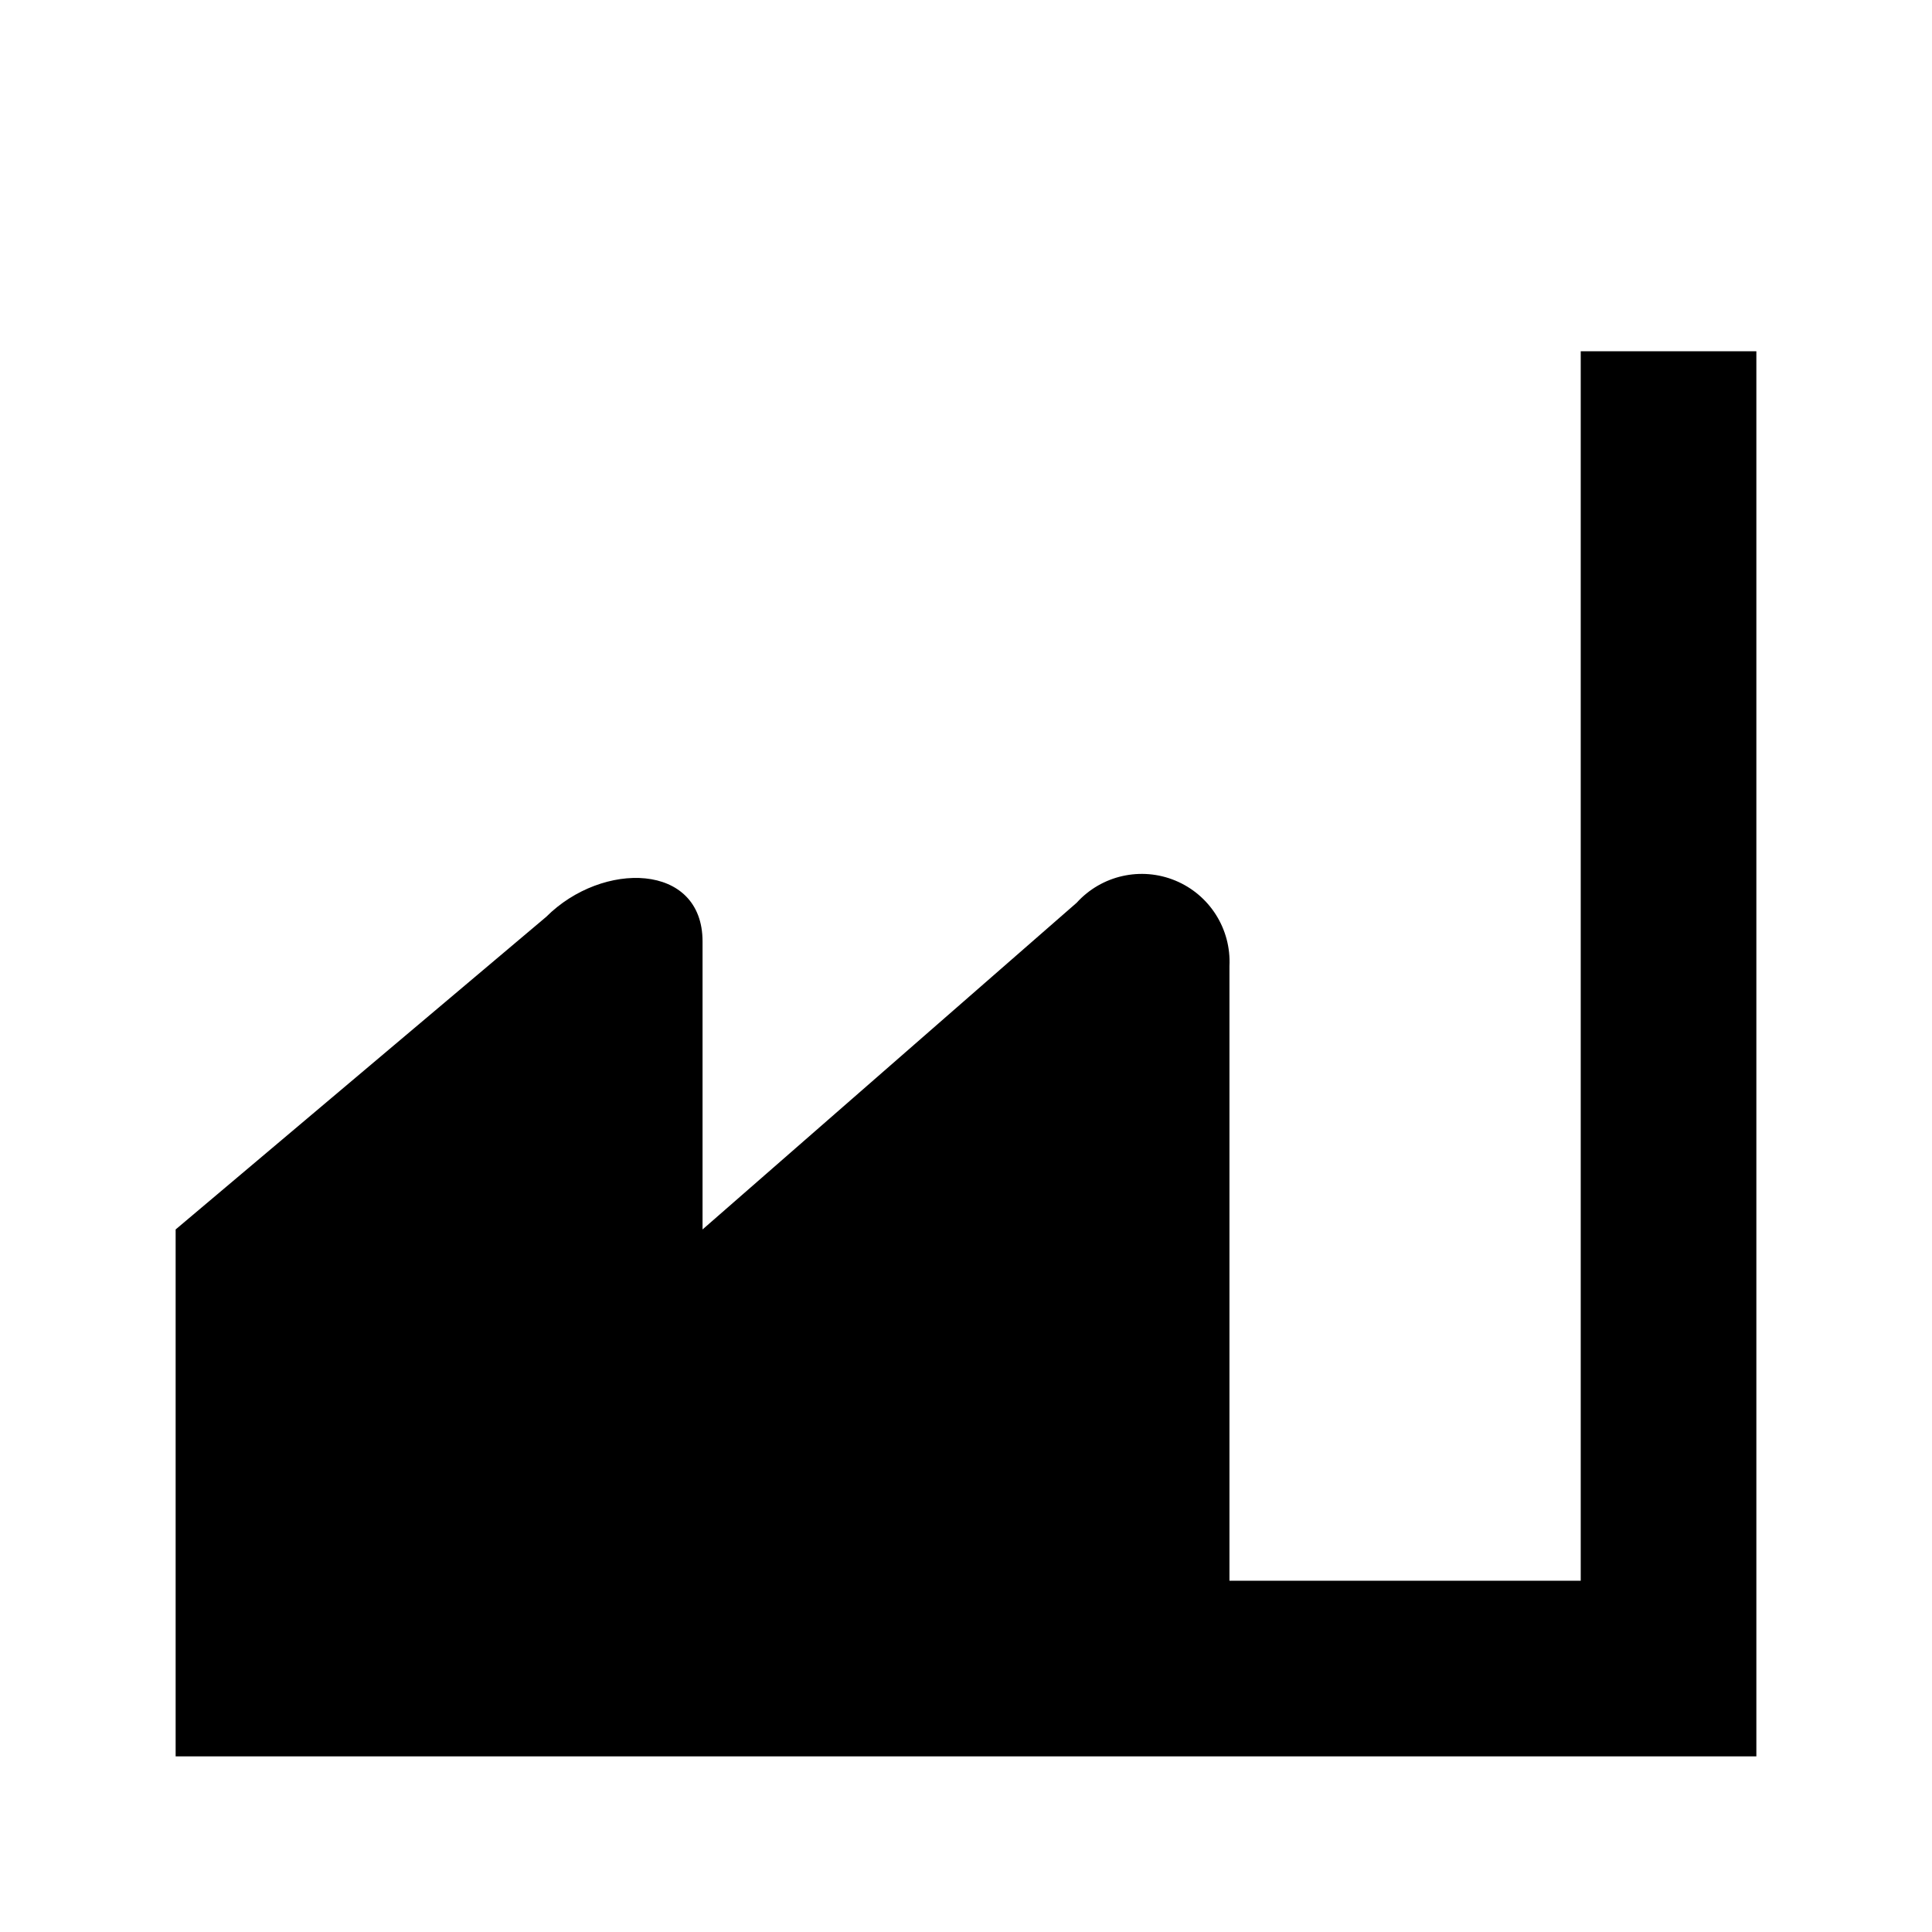
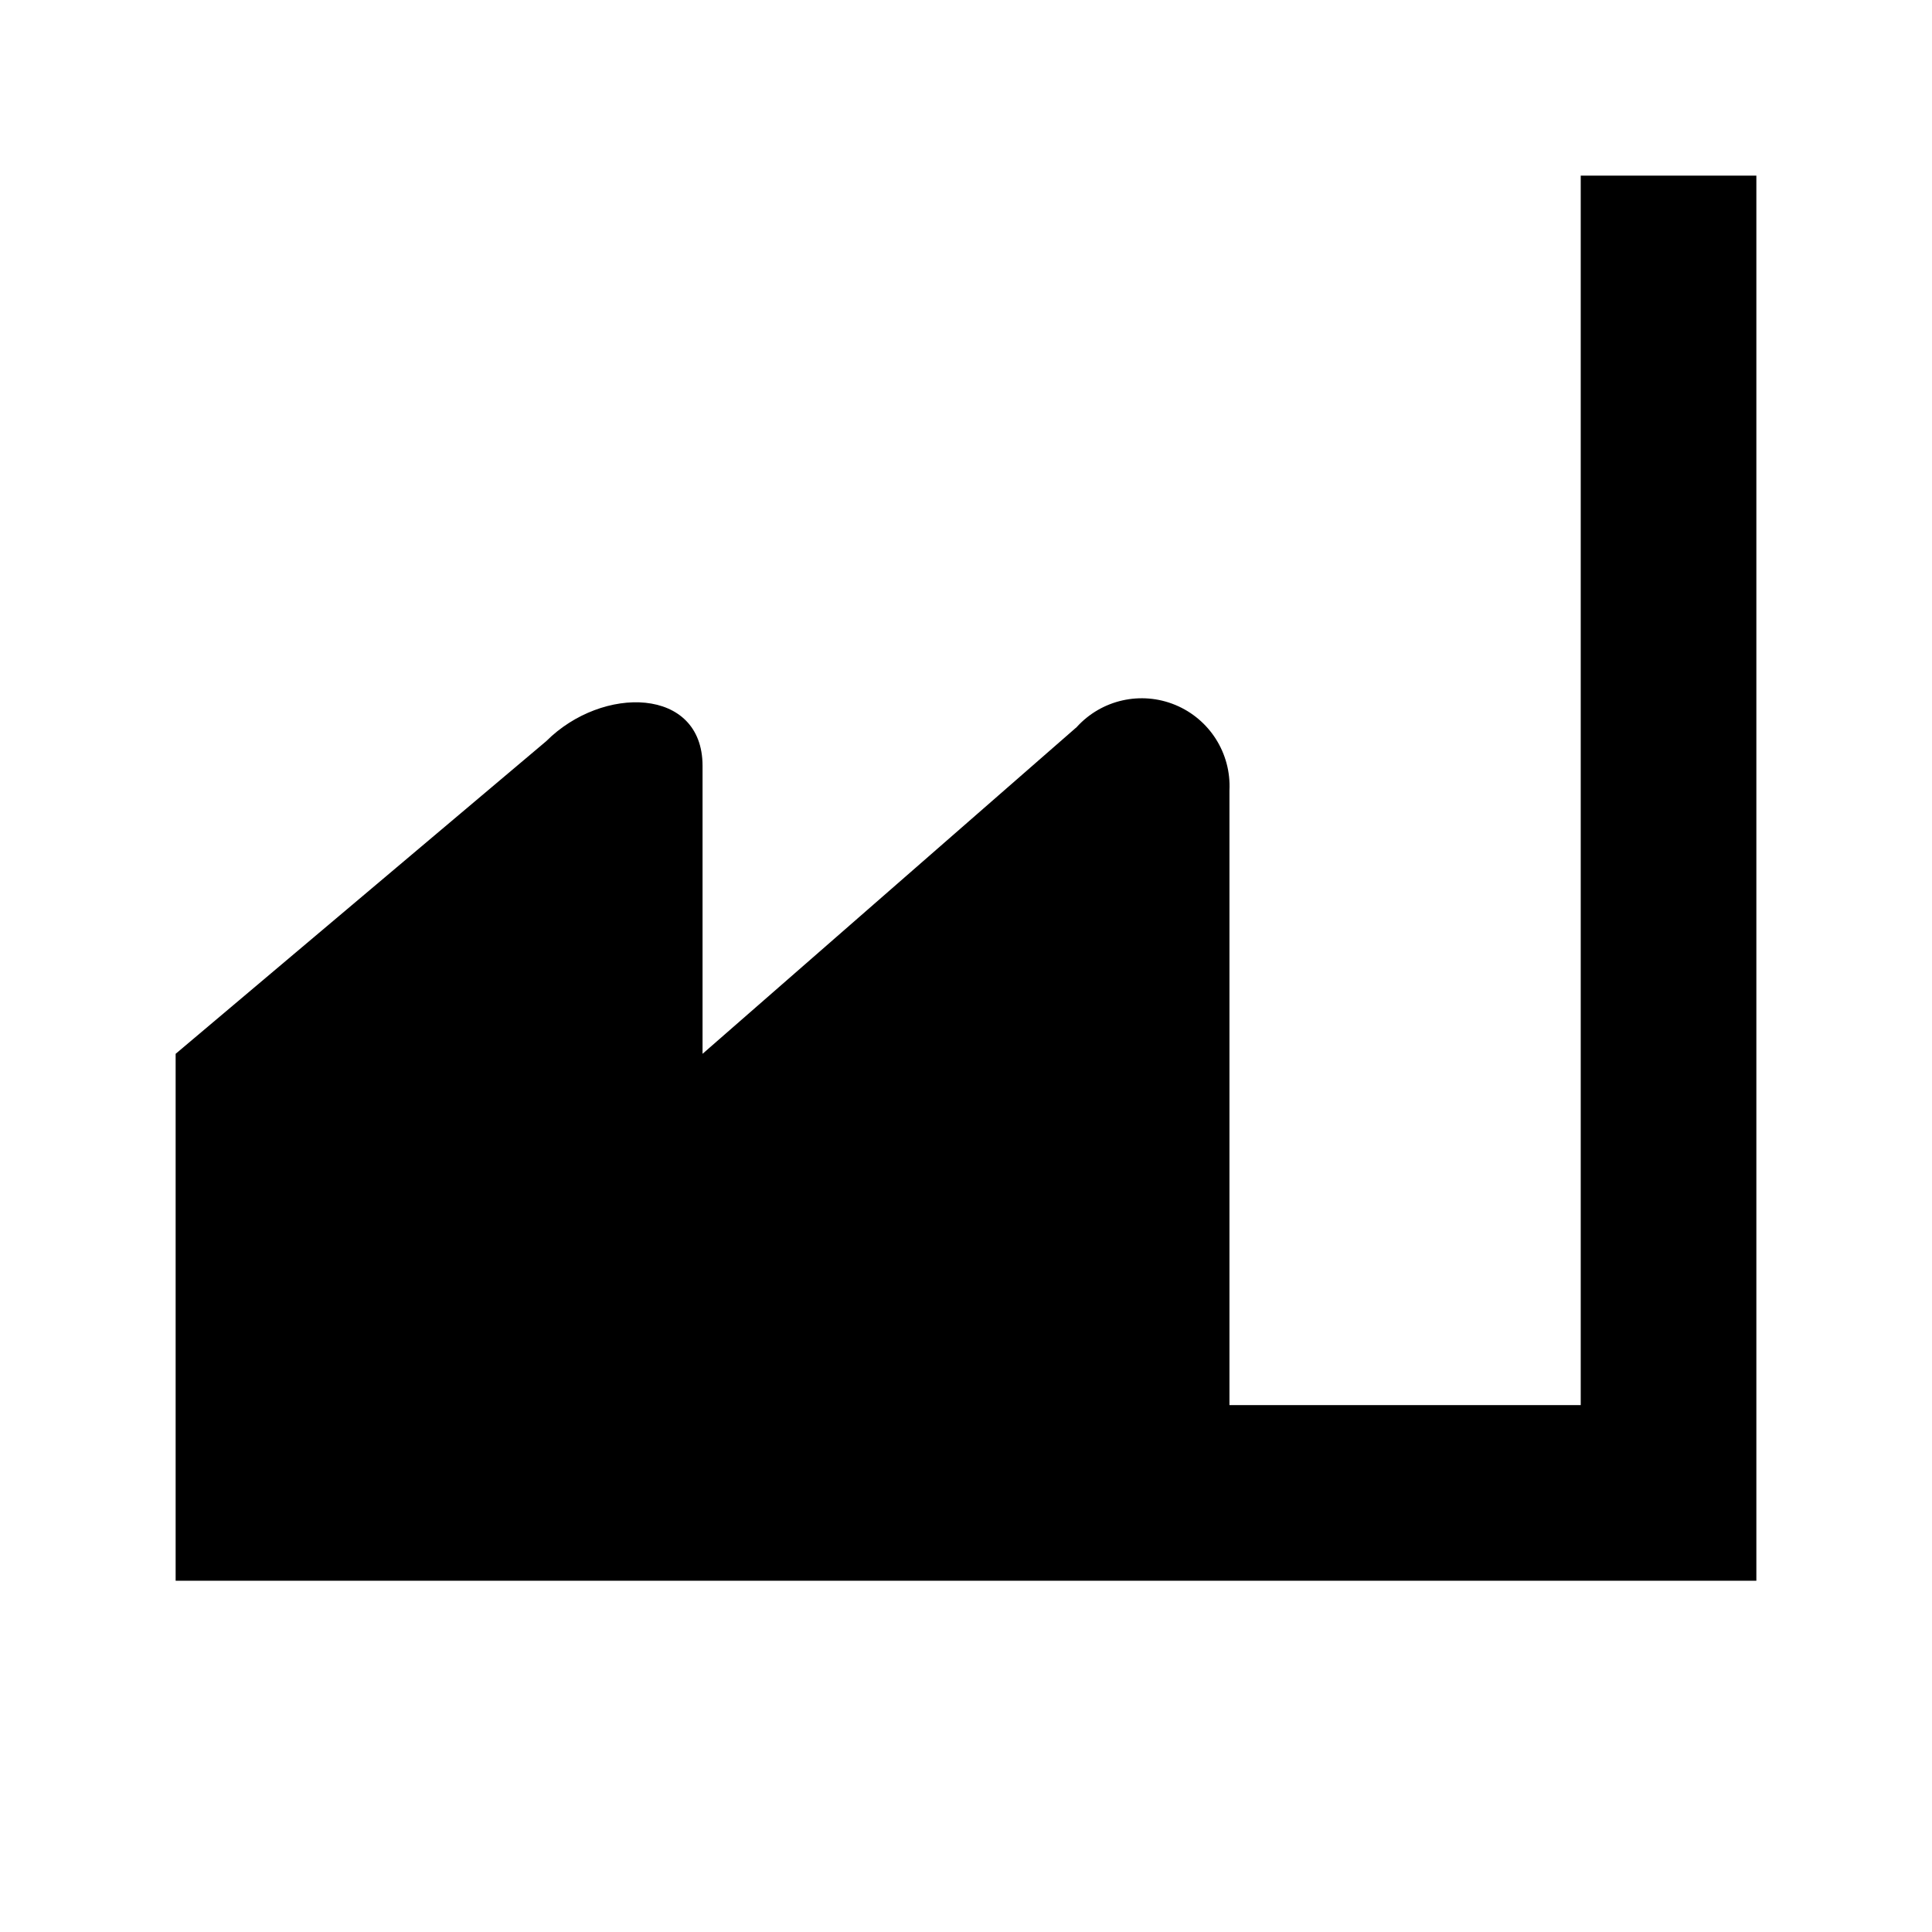
<svg xmlns="http://www.w3.org/2000/svg" id="Layer_1" data-name="Layer 1" width="11" height="11" viewBox="0 0 11 11">
-   <path d="M10,2v8H1V7L3.11,5.22C3.43,4.9,4,4.91,4,5.36V7L6.13,5.14A0.5,0.5,0,0,1,7,5.5V7H7V9H9V2h1Z" />
+   <path d="M10,1V9H1V6L3.11,4.22C3.43,3.9,4,3.91,4,4.36V6L6.13,4.14A0.5,0.5,0,0,1,7,4.5V8H9V1h1Z" />
</svg>
